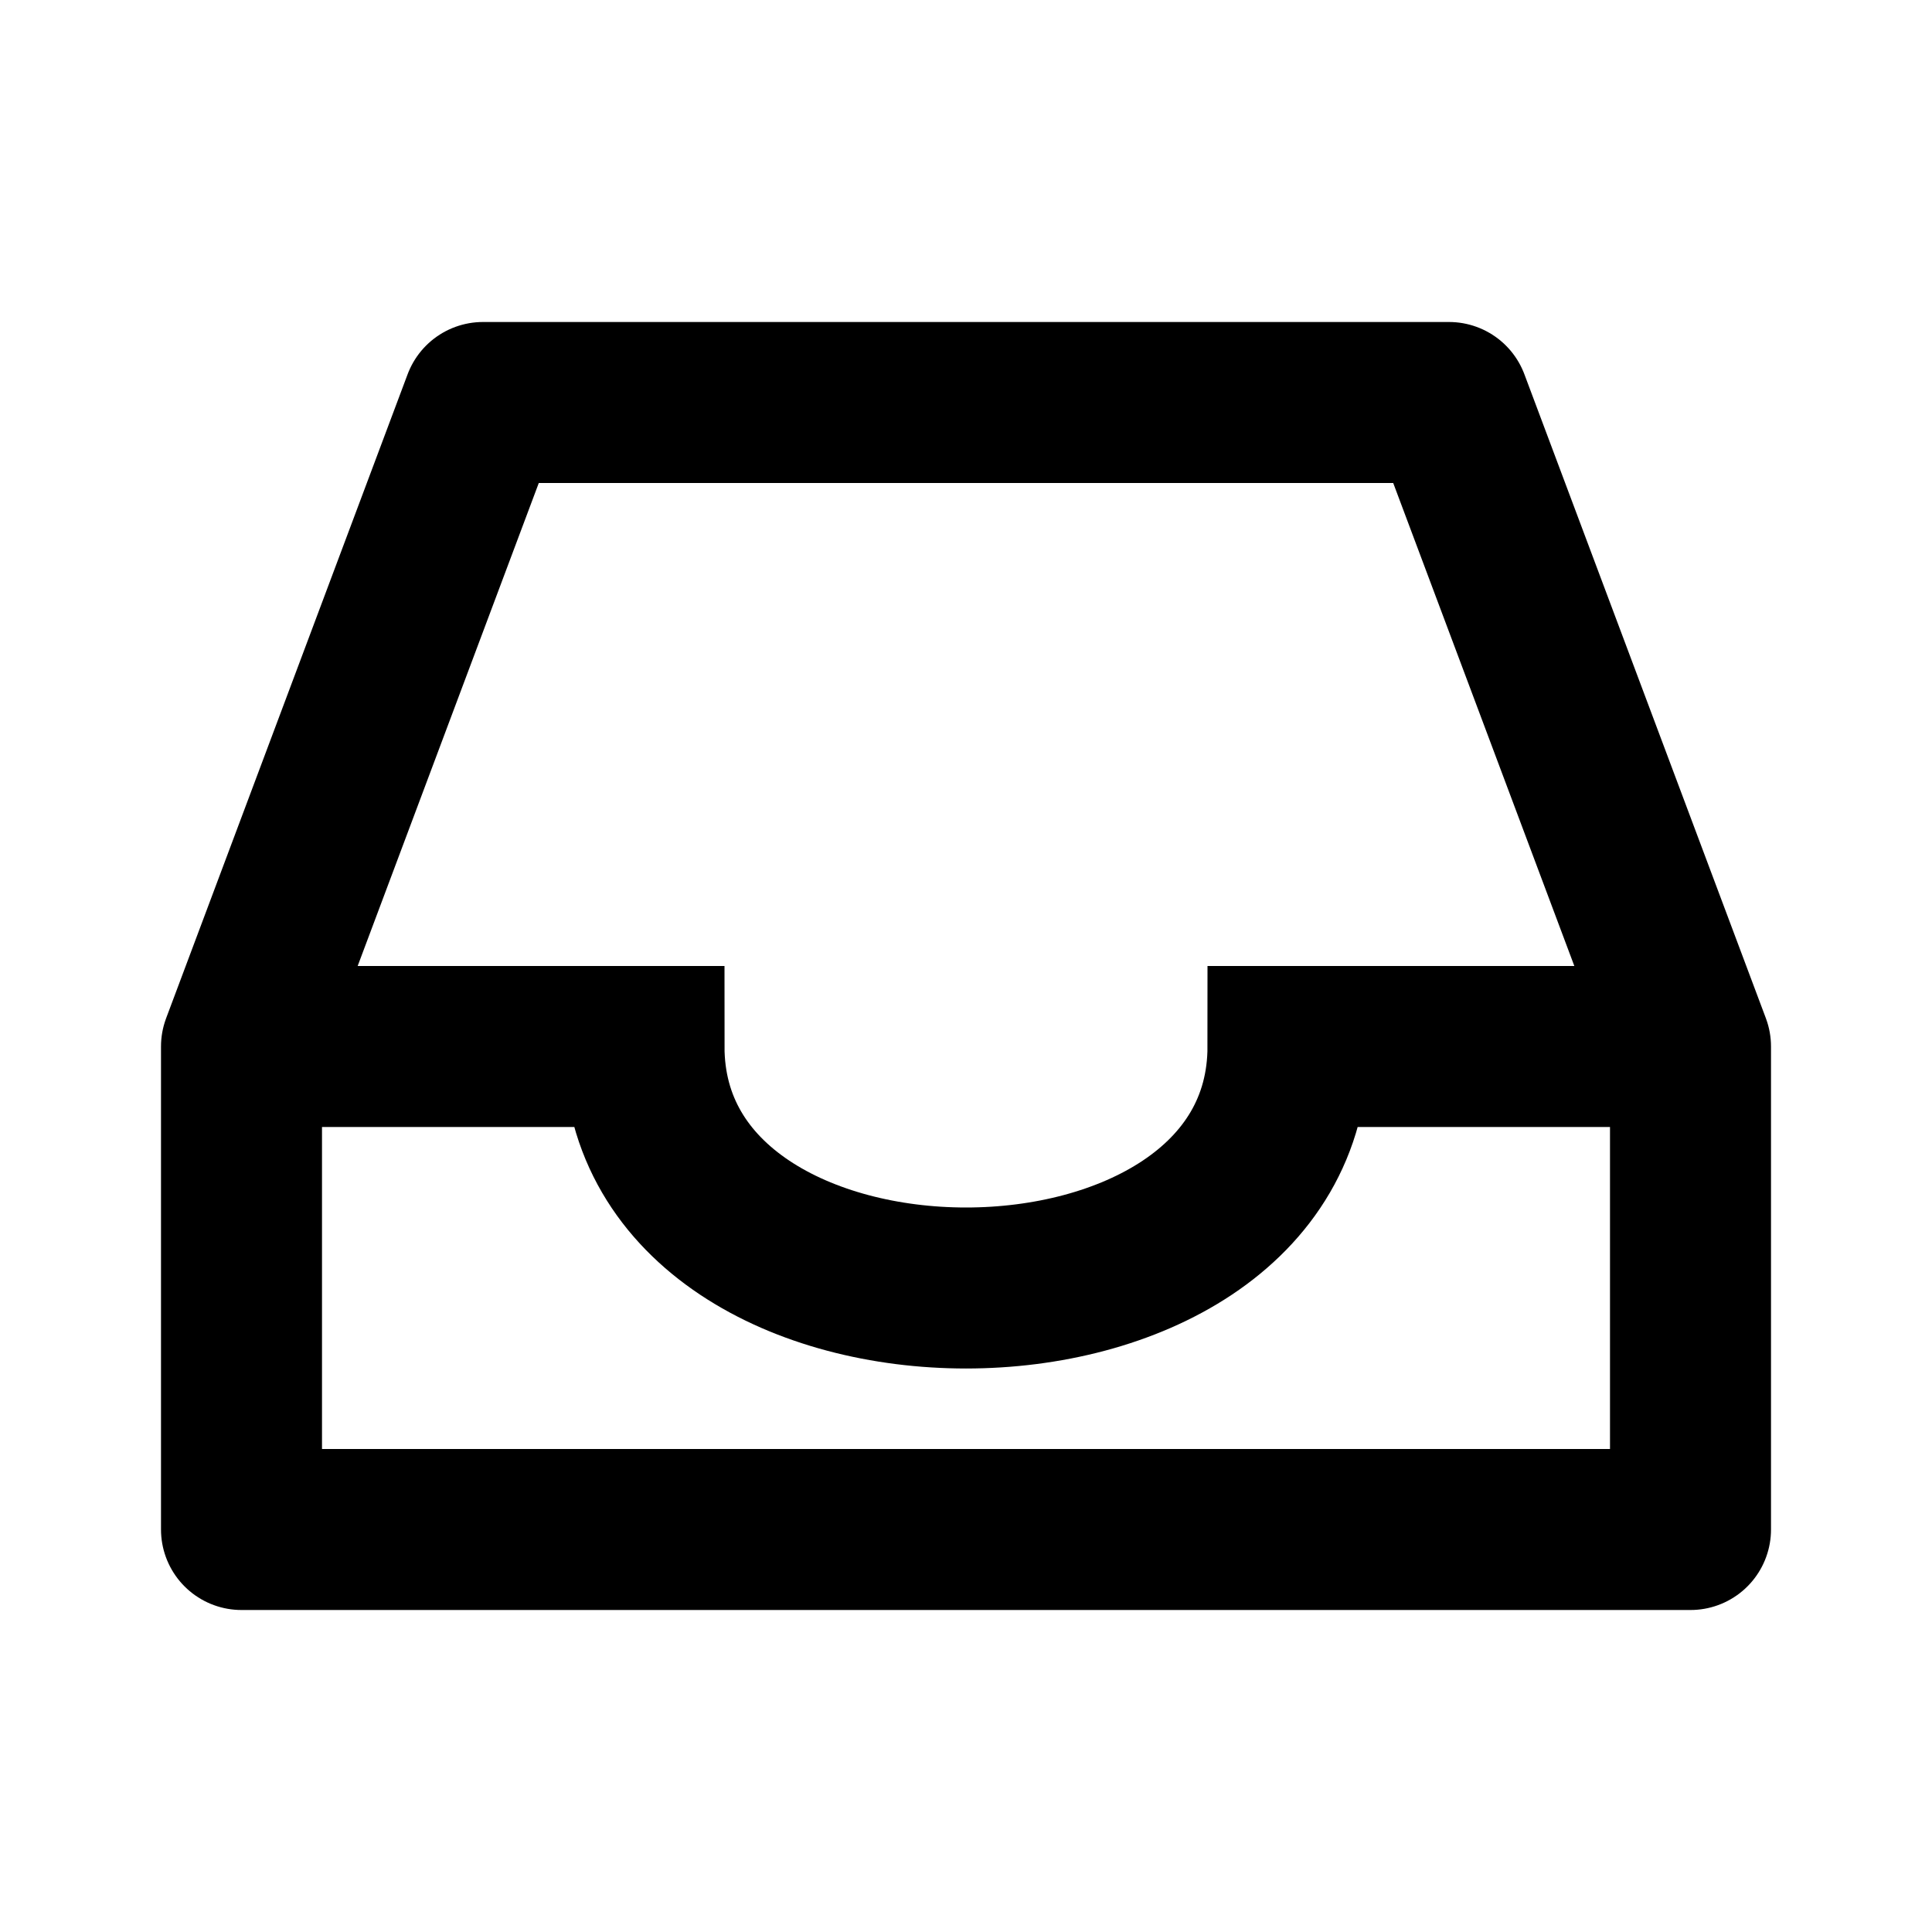
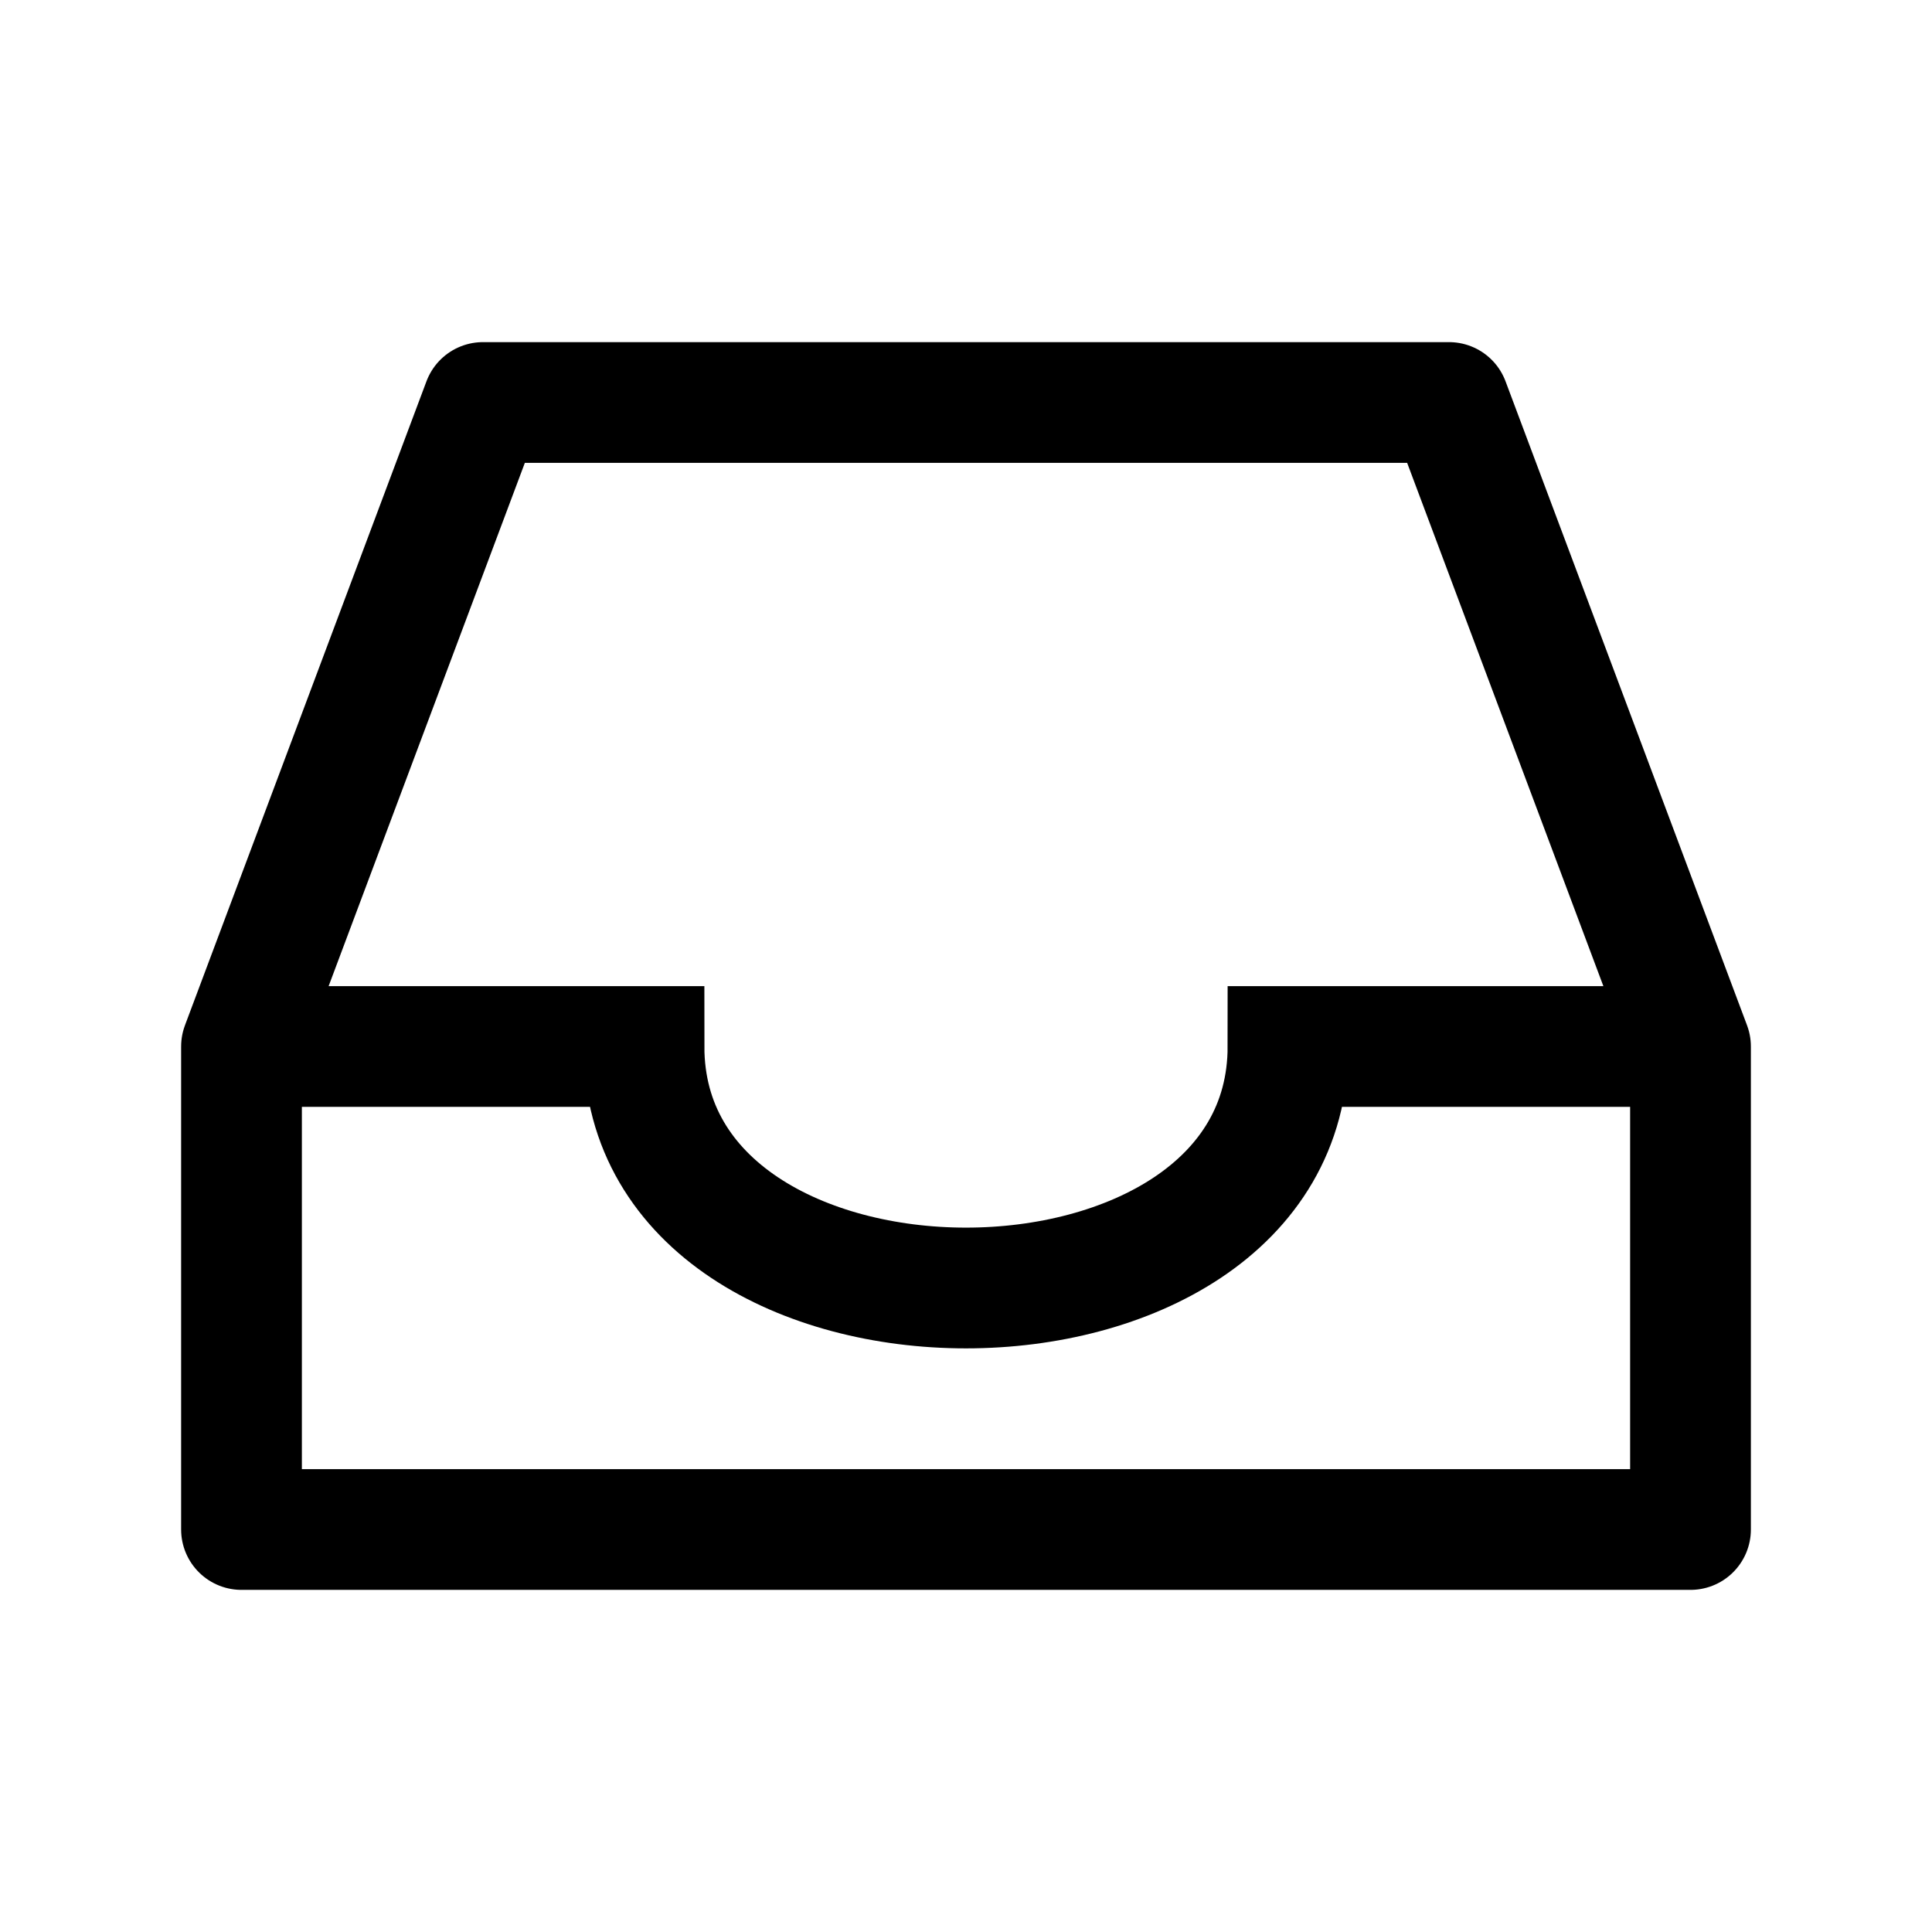
<svg xmlns="http://www.w3.org/2000/svg" width="24" height="24" viewBox="0 0 24 24" fill="none">
-   <path d="M3 13L6 5H18L21 13V19H3V13Z" stroke="currentColor" stroke-width="2" stroke-linejoin="round" />
-   <path d="M3 13H8C8 15 10 16 12 16C14 16 16 15 16 13H21" stroke="currentColor" stroke-width="2" />
+   <path d="M3 13L6 5H18L21 13V19H3V13Z" stroke="currentColor" stroke-width="1.5" stroke-linejoin="round" />
+   <path d="M3 13H8C8 15 10 16 12 16C14 16 16 15 16 13H21" stroke="currentColor" stroke-width="1.5" />
</svg>
